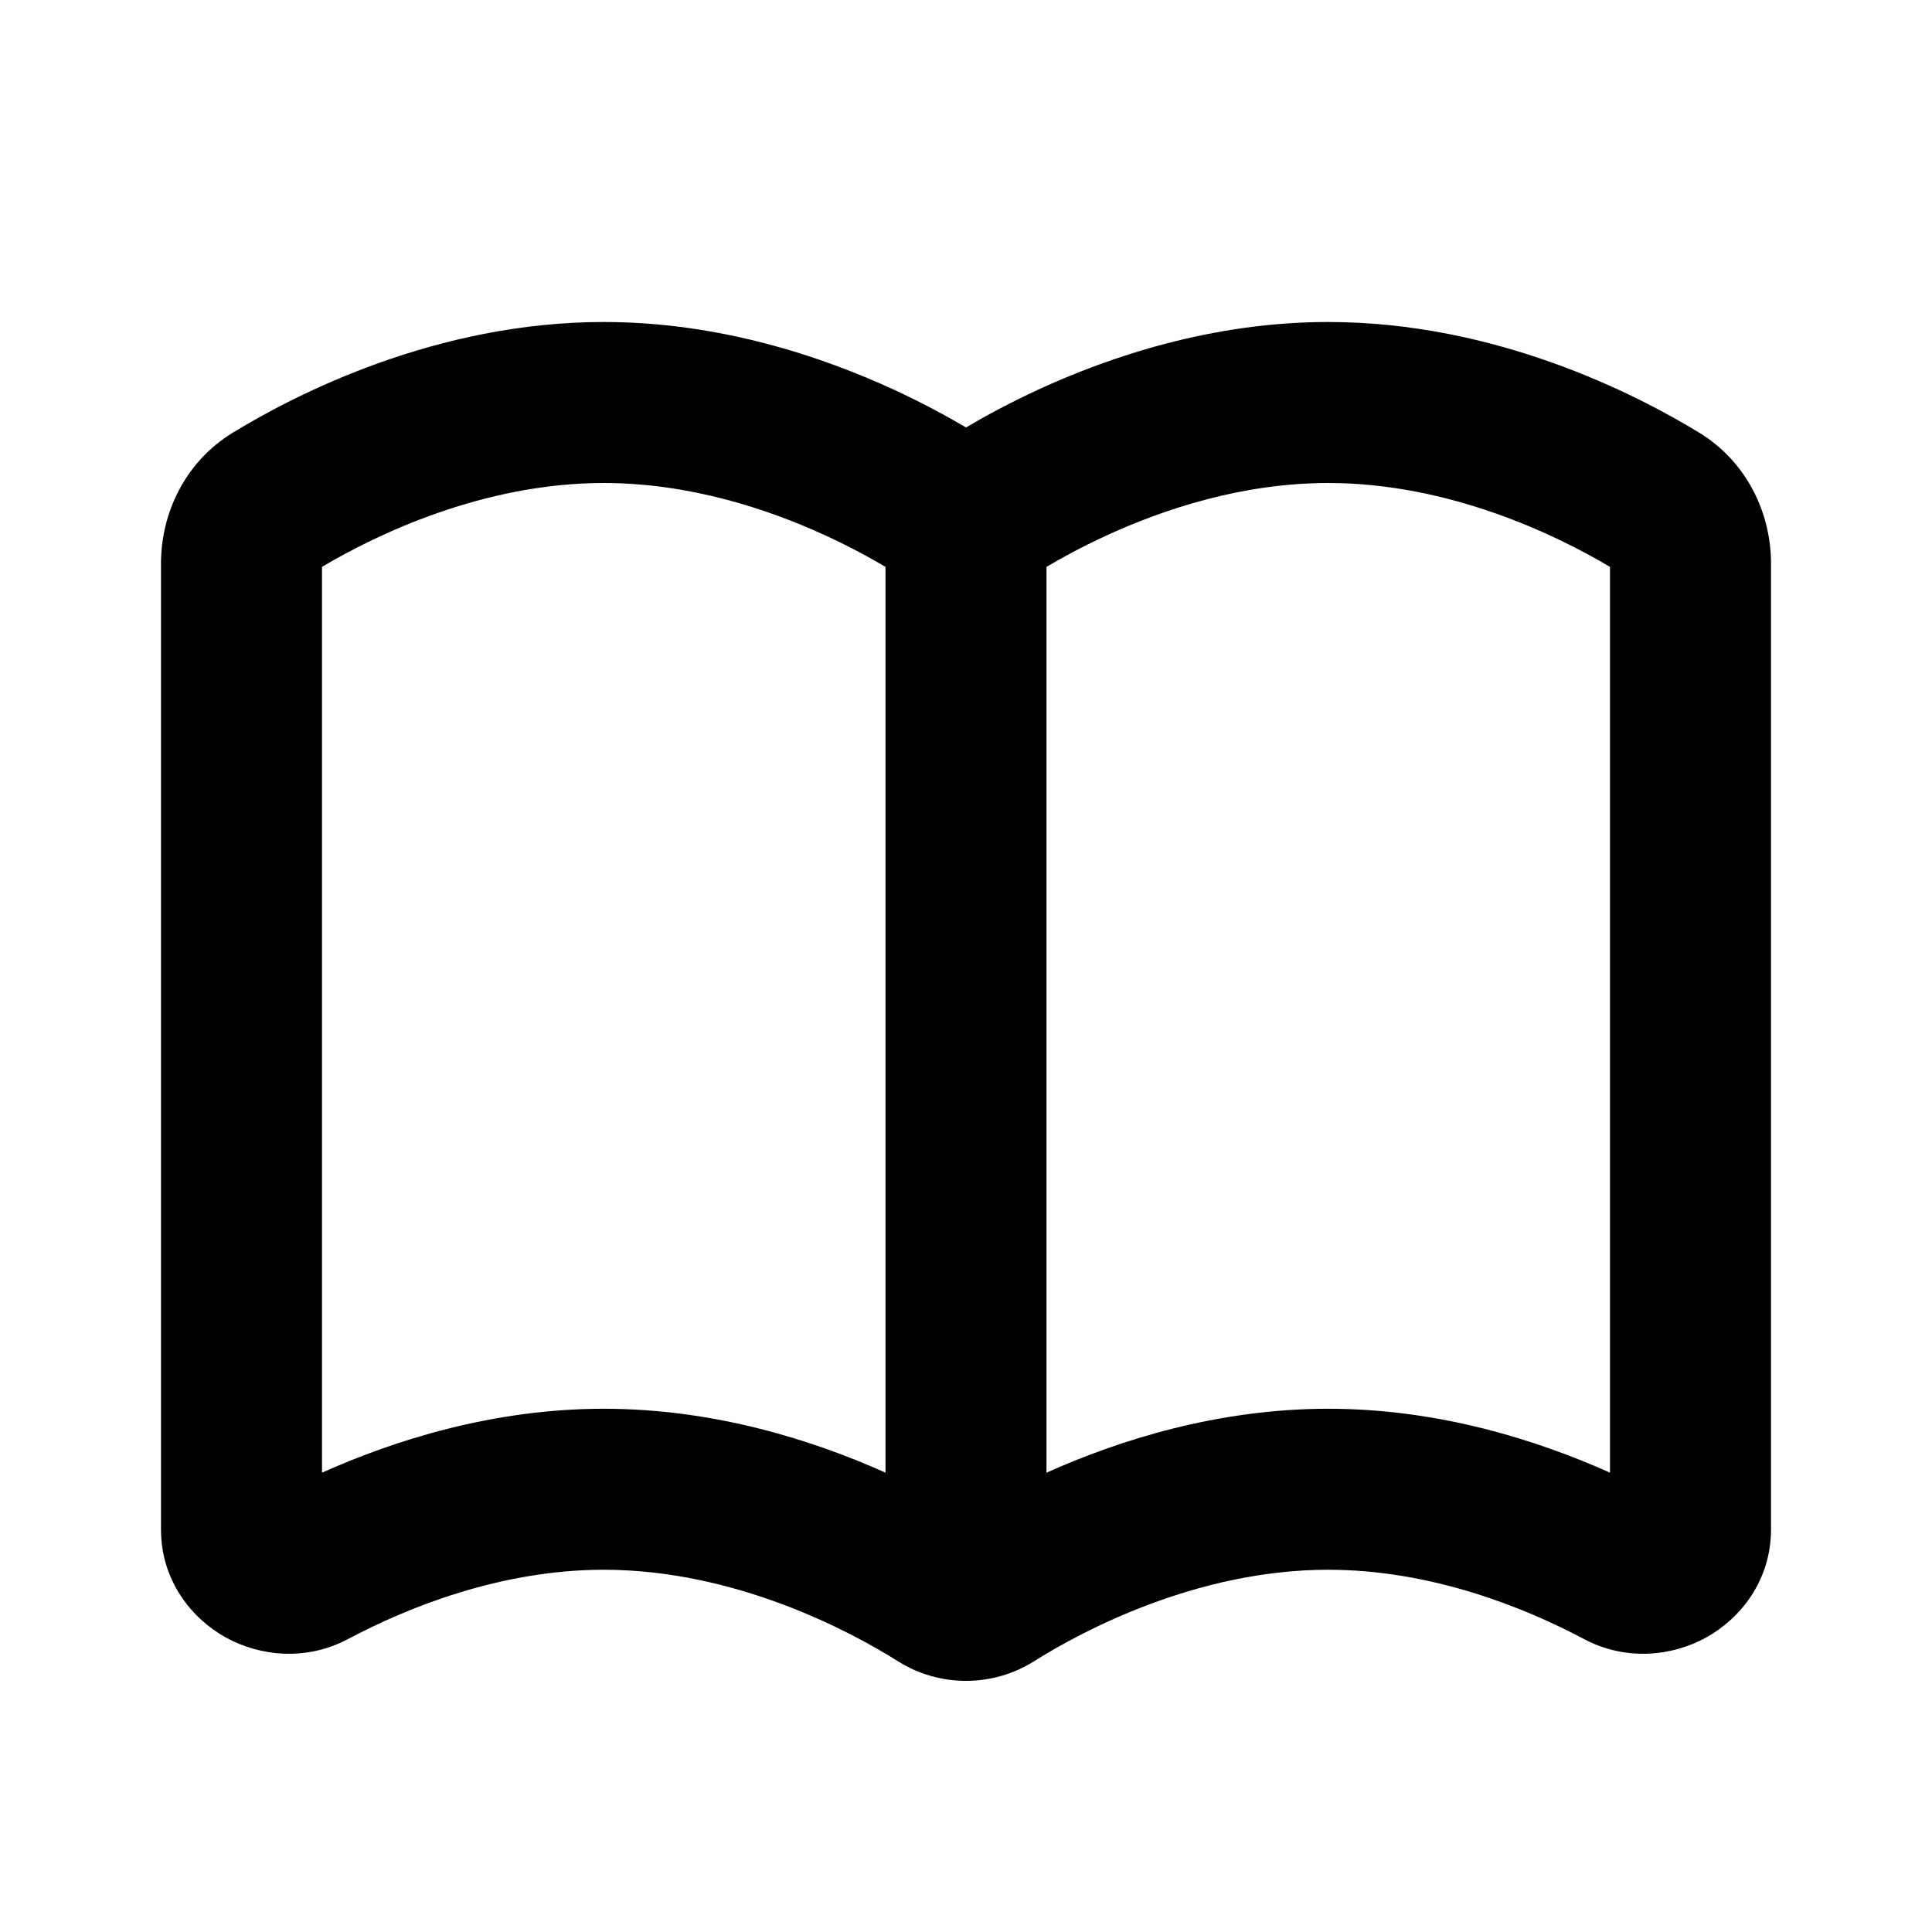
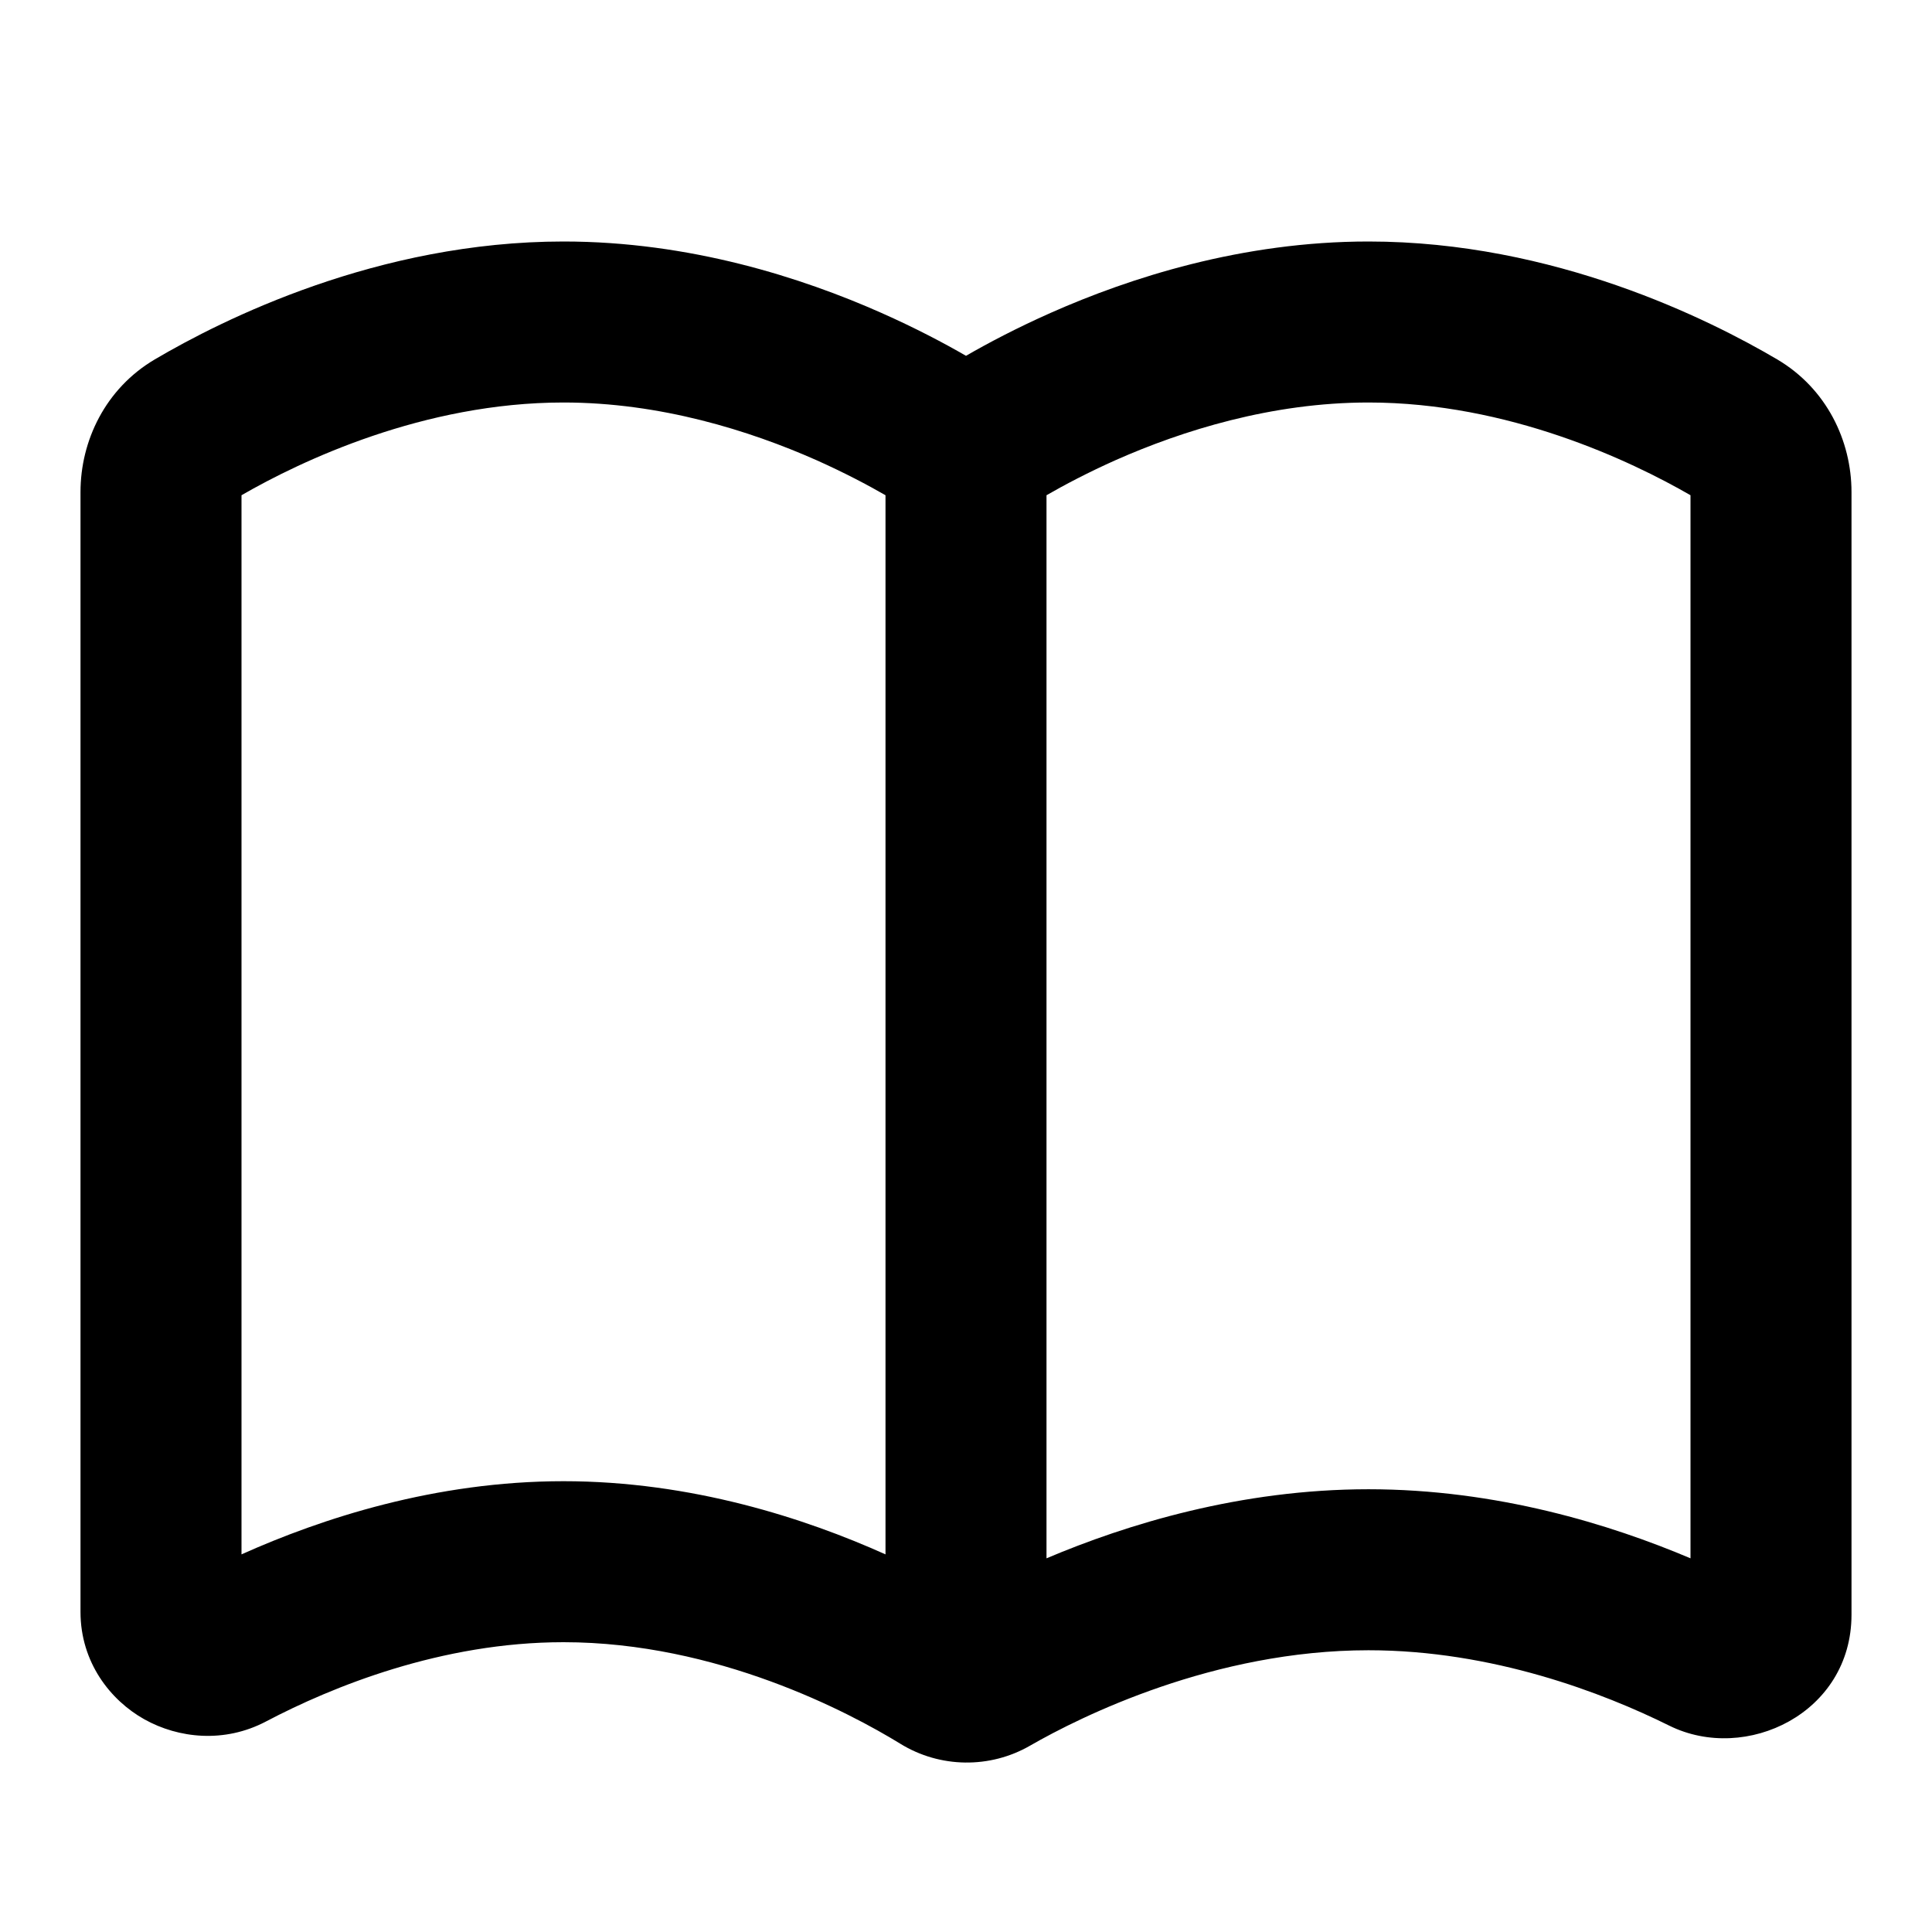
<svg xmlns="http://www.w3.org/2000/svg" width="24" height="24" viewBox="0 0 24 24" fill="none">
-   <path fill-rule="evenodd" clip-rule="evenodd" d="M4 7.042V18.294C4.891 17.895 6.119 17.5 7.5 17.5C8.875 17.5 10.101 17.891 11 18.294V7.042C10.811 6.93 10.563 6.794 10.268 6.658C9.535 6.319 8.557 6 7.5 6C6.001 6 4.673 6.642 4 7.042ZM13 7.042V18.294C13.899 17.891 15.125 17.5 16.5 17.5C17.881 17.5 19.109 17.895 20 18.294V7.042C19.327 6.642 18 6 16.5 6C15.443 6 14.465 6.319 13.732 6.658C13.437 6.794 13.189 6.93 13 7.042ZM12 5.31C11.763 5.17 11.461 5.006 11.107 4.842C10.215 4.431 8.943 4 7.5 4C5.414 4 3.672 4.9 2.898 5.371C2.295 5.737 2 6.379 2 7V19C2 19.633 2.379 20.106 2.806 20.342C3.229 20.575 3.802 20.637 4.321 20.362C5.062 19.968 6.221 19.5 7.5 19.5C9.134 19.5 10.56 20.262 11.157 20.638C11.671 20.961 12.329 20.961 12.843 20.638C13.44 20.262 14.866 19.5 16.5 19.5C17.779 19.5 18.938 19.968 19.679 20.362C20.198 20.637 20.771 20.575 21.194 20.342C21.621 20.106 22 19.633 22 19V7C22 6.379 21.705 5.737 21.102 5.371C20.328 4.9 18.586 4 16.5 4C15.057 4 13.785 4.431 12.893 4.842C12.539 5.006 12.237 5.17 12 5.31ZM11.402 7.301C11.402 7.302 11.403 7.302 11.402 7.302L11.402 7.301Z" fill="black" />
+   <path fill-rule="evenodd" clip-rule="evenodd" d="M3 6.152V19.309C3.992 18.864 5.404 18.4 7 18.4C8.589 18.4 10 18.86 11 19.309V6.152C10.783 6.027 10.489 5.871 10.137 5.714C9.311 5.349 8.204 5 7 5C5.264 5 3.74 5.725 3 6.152ZM13 6.152V19.358C13.998 18.935 15.41 18.5 17 18.5C18.596 18.5 20.009 18.938 21 19.358V6.152C20.26 5.725 18.736 5 17 5C15.796 5 14.688 5.349 13.863 5.714C13.511 5.871 13.217 6.027 13 6.152ZM12 4.42C11.73 4.264 11.373 4.075 10.947 3.886C9.966 3.451 8.574 3 7 3C4.692 3 2.762 3.971 1.924 4.464C1.308 4.827 1 5.477 1 6.112V20.024C1 20.648 1.369 21.121 1.795 21.359C2.217 21.594 2.786 21.657 3.302 21.386C4.125 20.953 5.483 20.4 7 20.4C8.905 20.4 10.552 21.273 11.185 21.662C11.676 21.964 12.297 21.973 12.796 21.685C13.431 21.32 15.083 20.5 17 20.5C18.541 20.5 19.917 21.03 20.737 21.437C21.689 21.907 23 21.281 23 20.059V6.112C23 5.477 22.692 4.827 22.076 4.464C21.238 3.971 19.308 3 17 3C15.426 3 14.034 3.451 13.053 3.886C12.627 4.075 12.27 4.264 12 4.42Z" fill="black" />
</svg>
